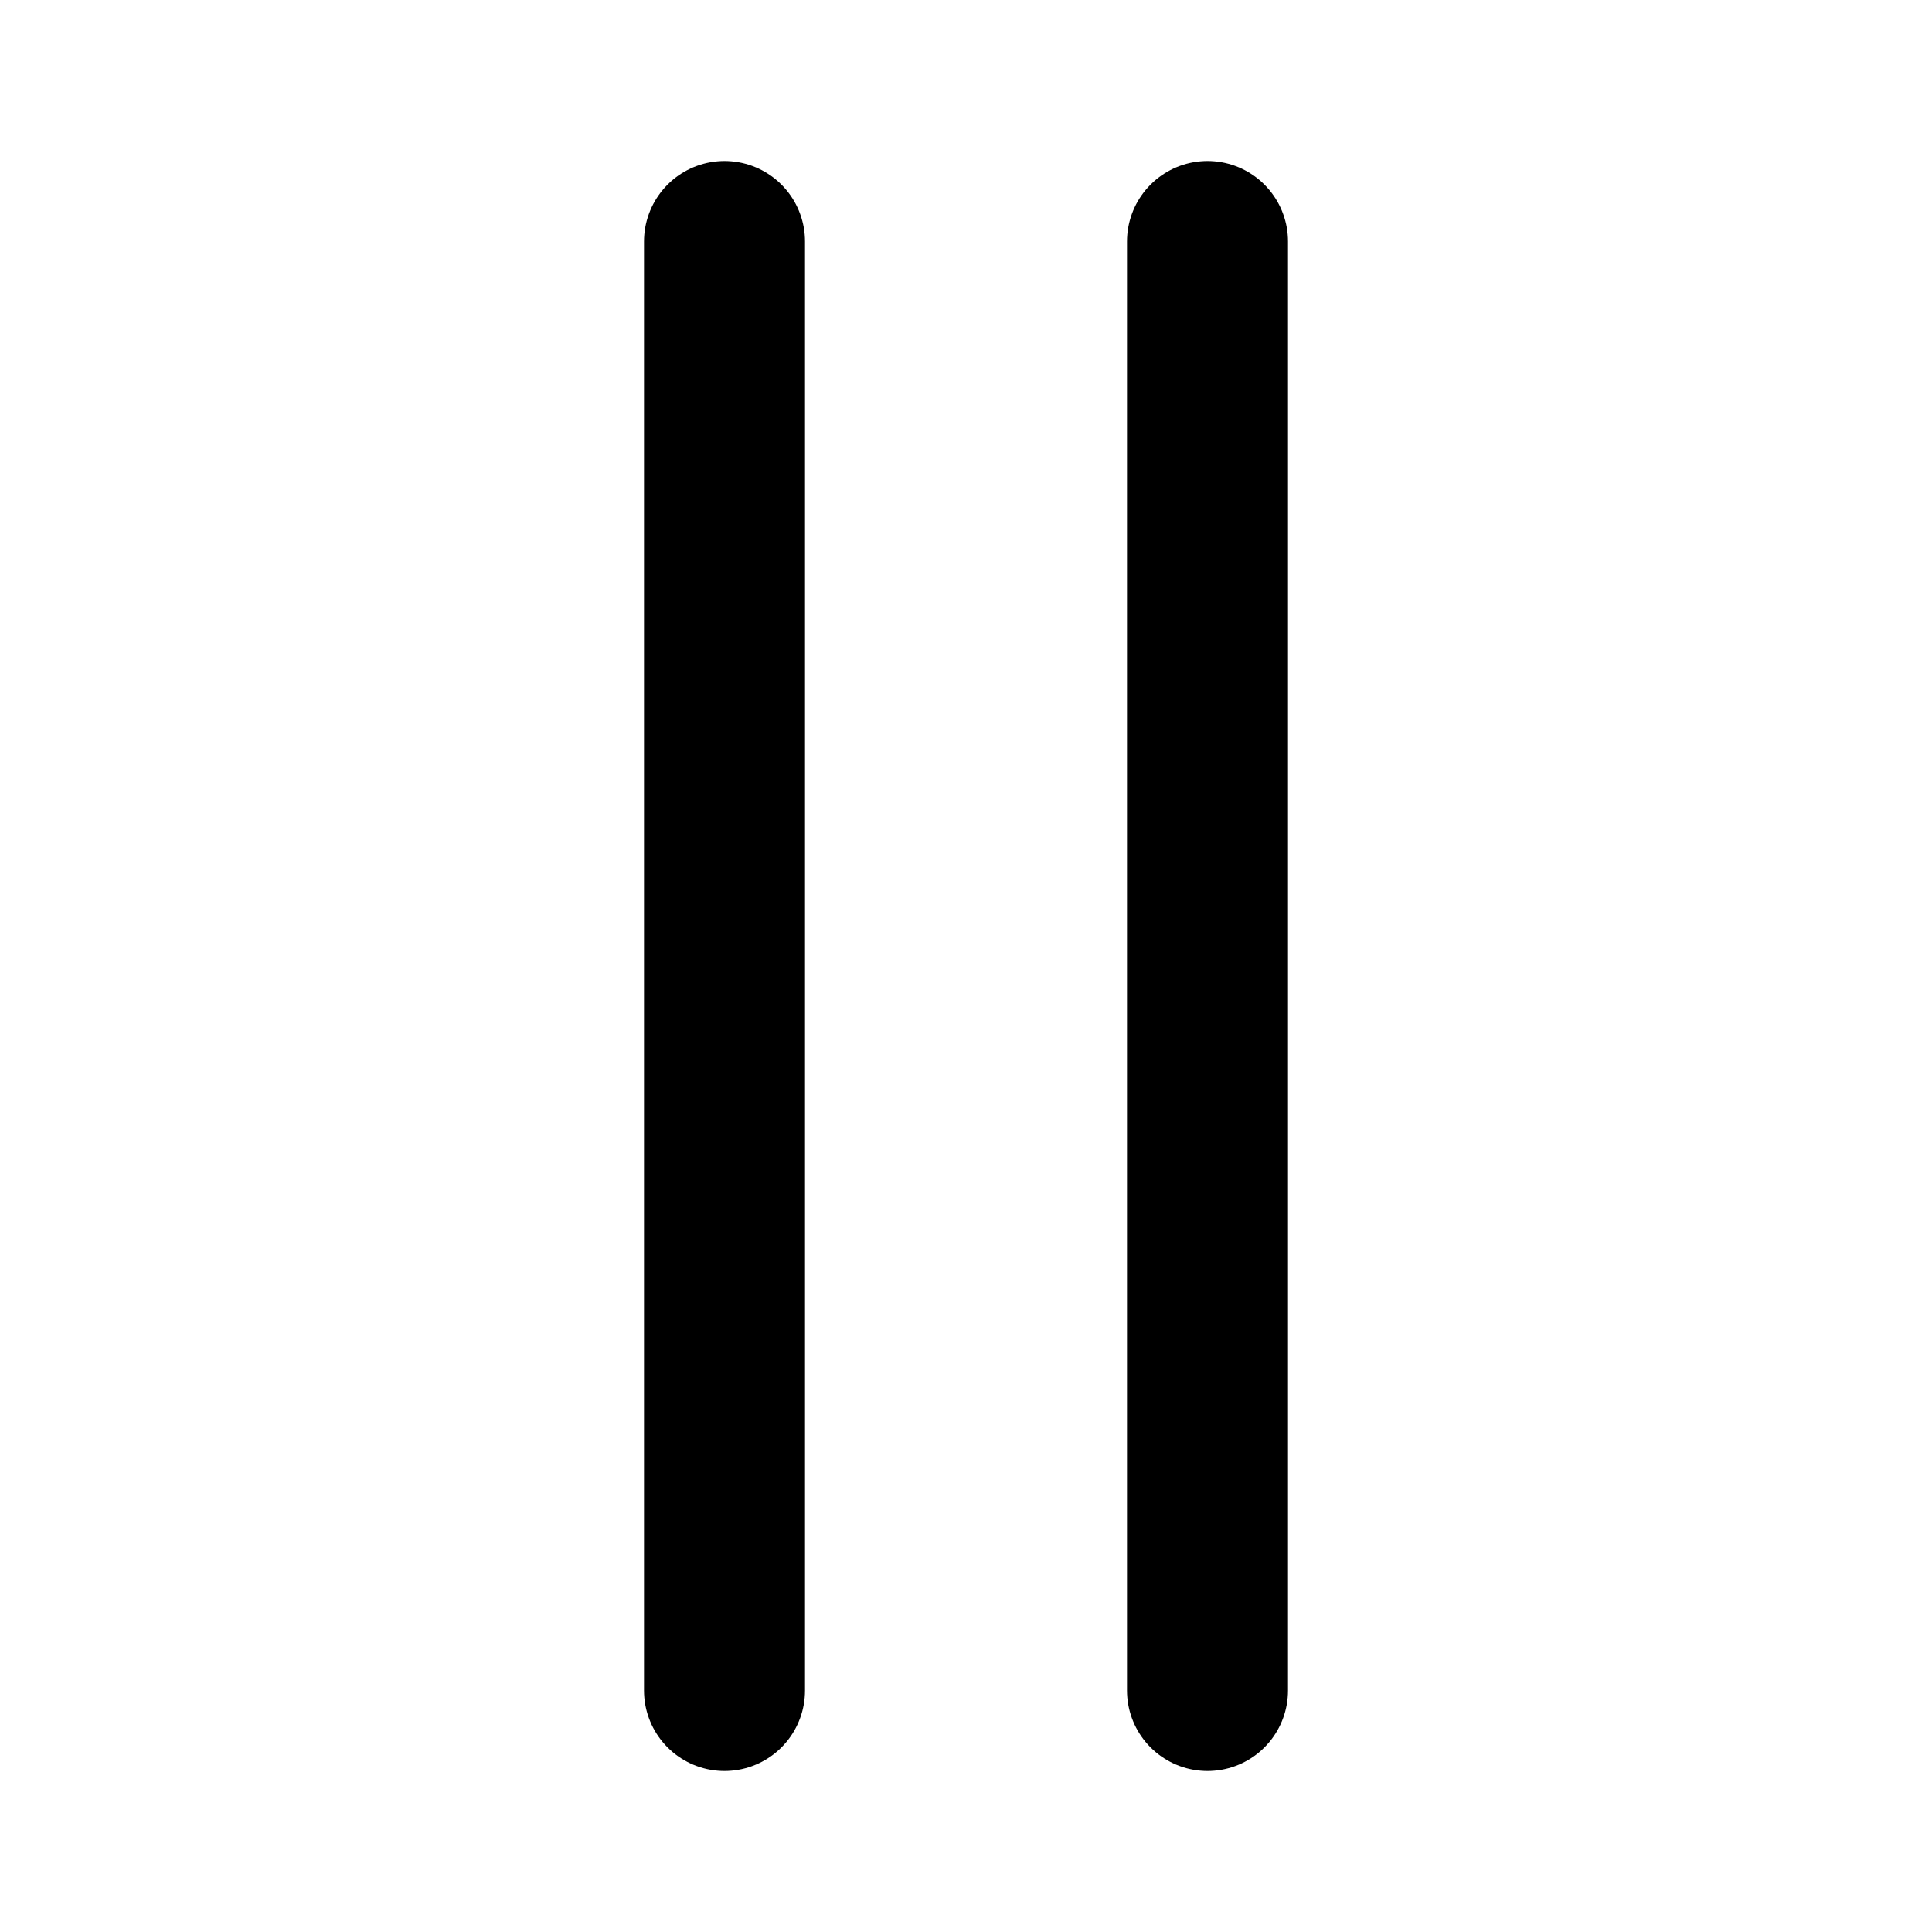
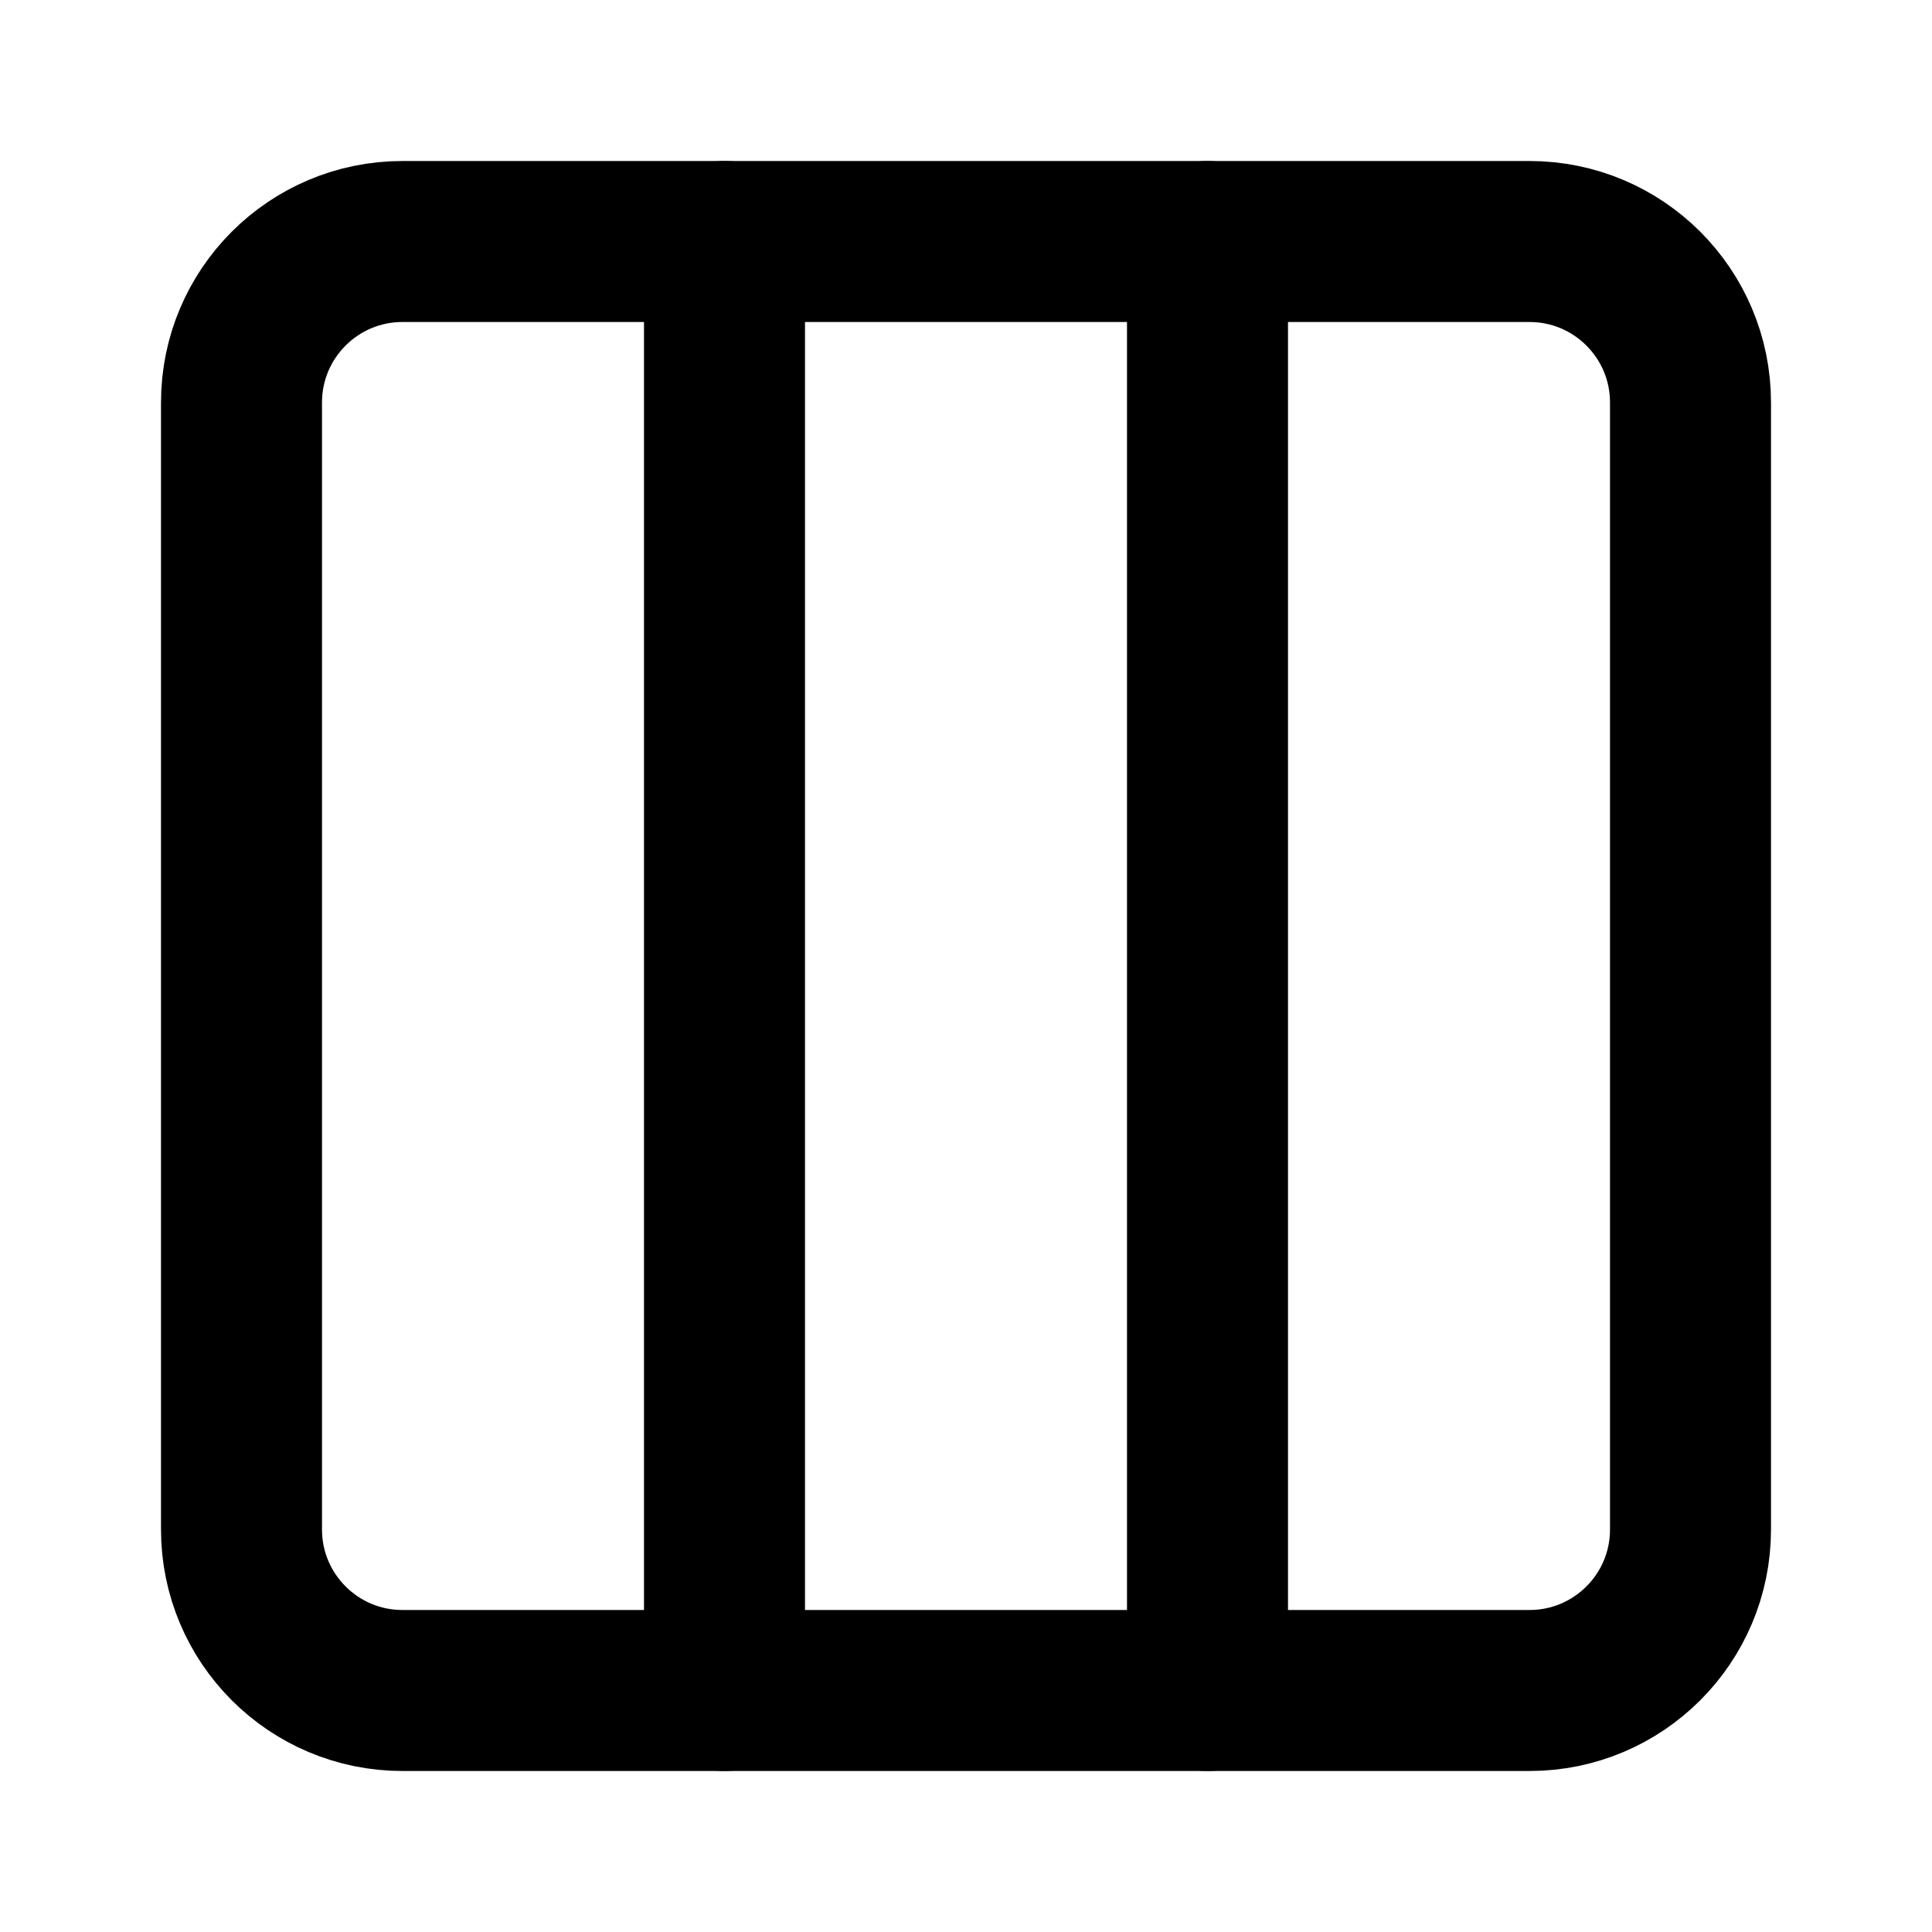
<svg xmlns="http://www.w3.org/2000/svg" viewBox="0 0 24 24" fill="none" stroke="currentColor" stroke-width="2" stroke-linecap="round" stroke-linejoin="round">
-   <rect x="3" y="3" rx="2" />
+   <rect width="18" height="18" x="3" y="3" rx="2" />
  <path d="M9 3v18" />
  <path d="M15 3v18" />
</svg>
